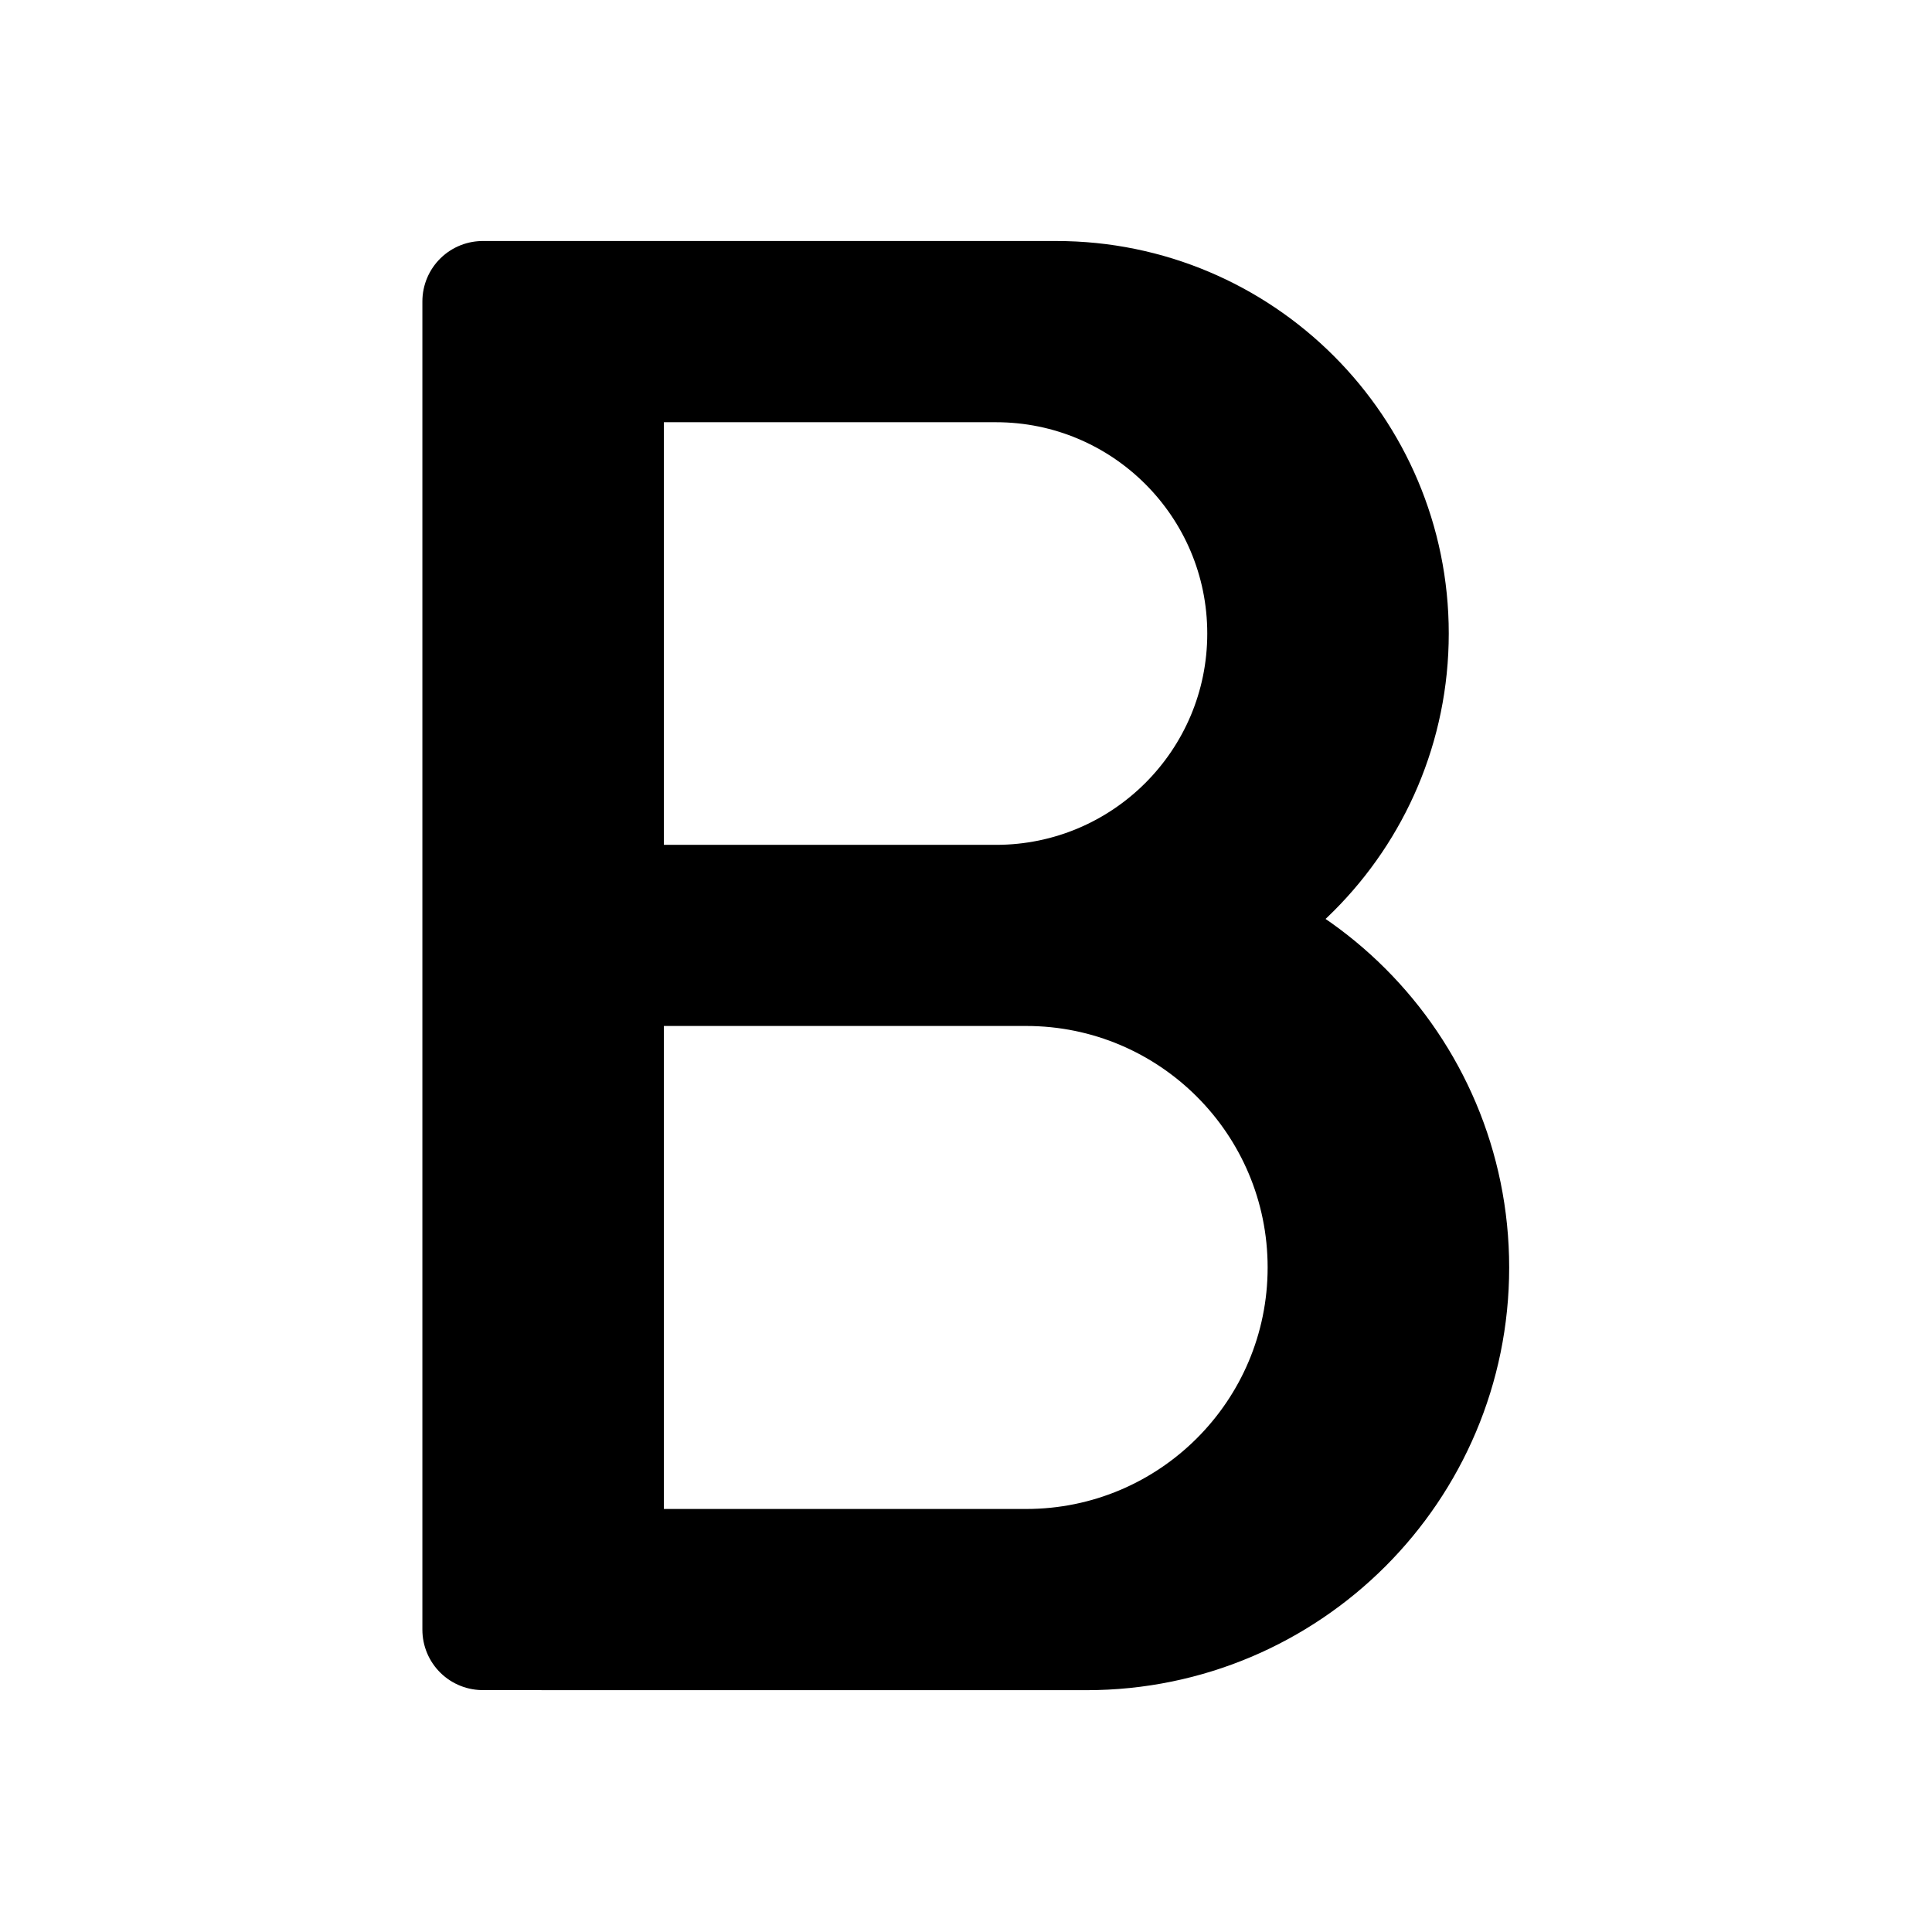
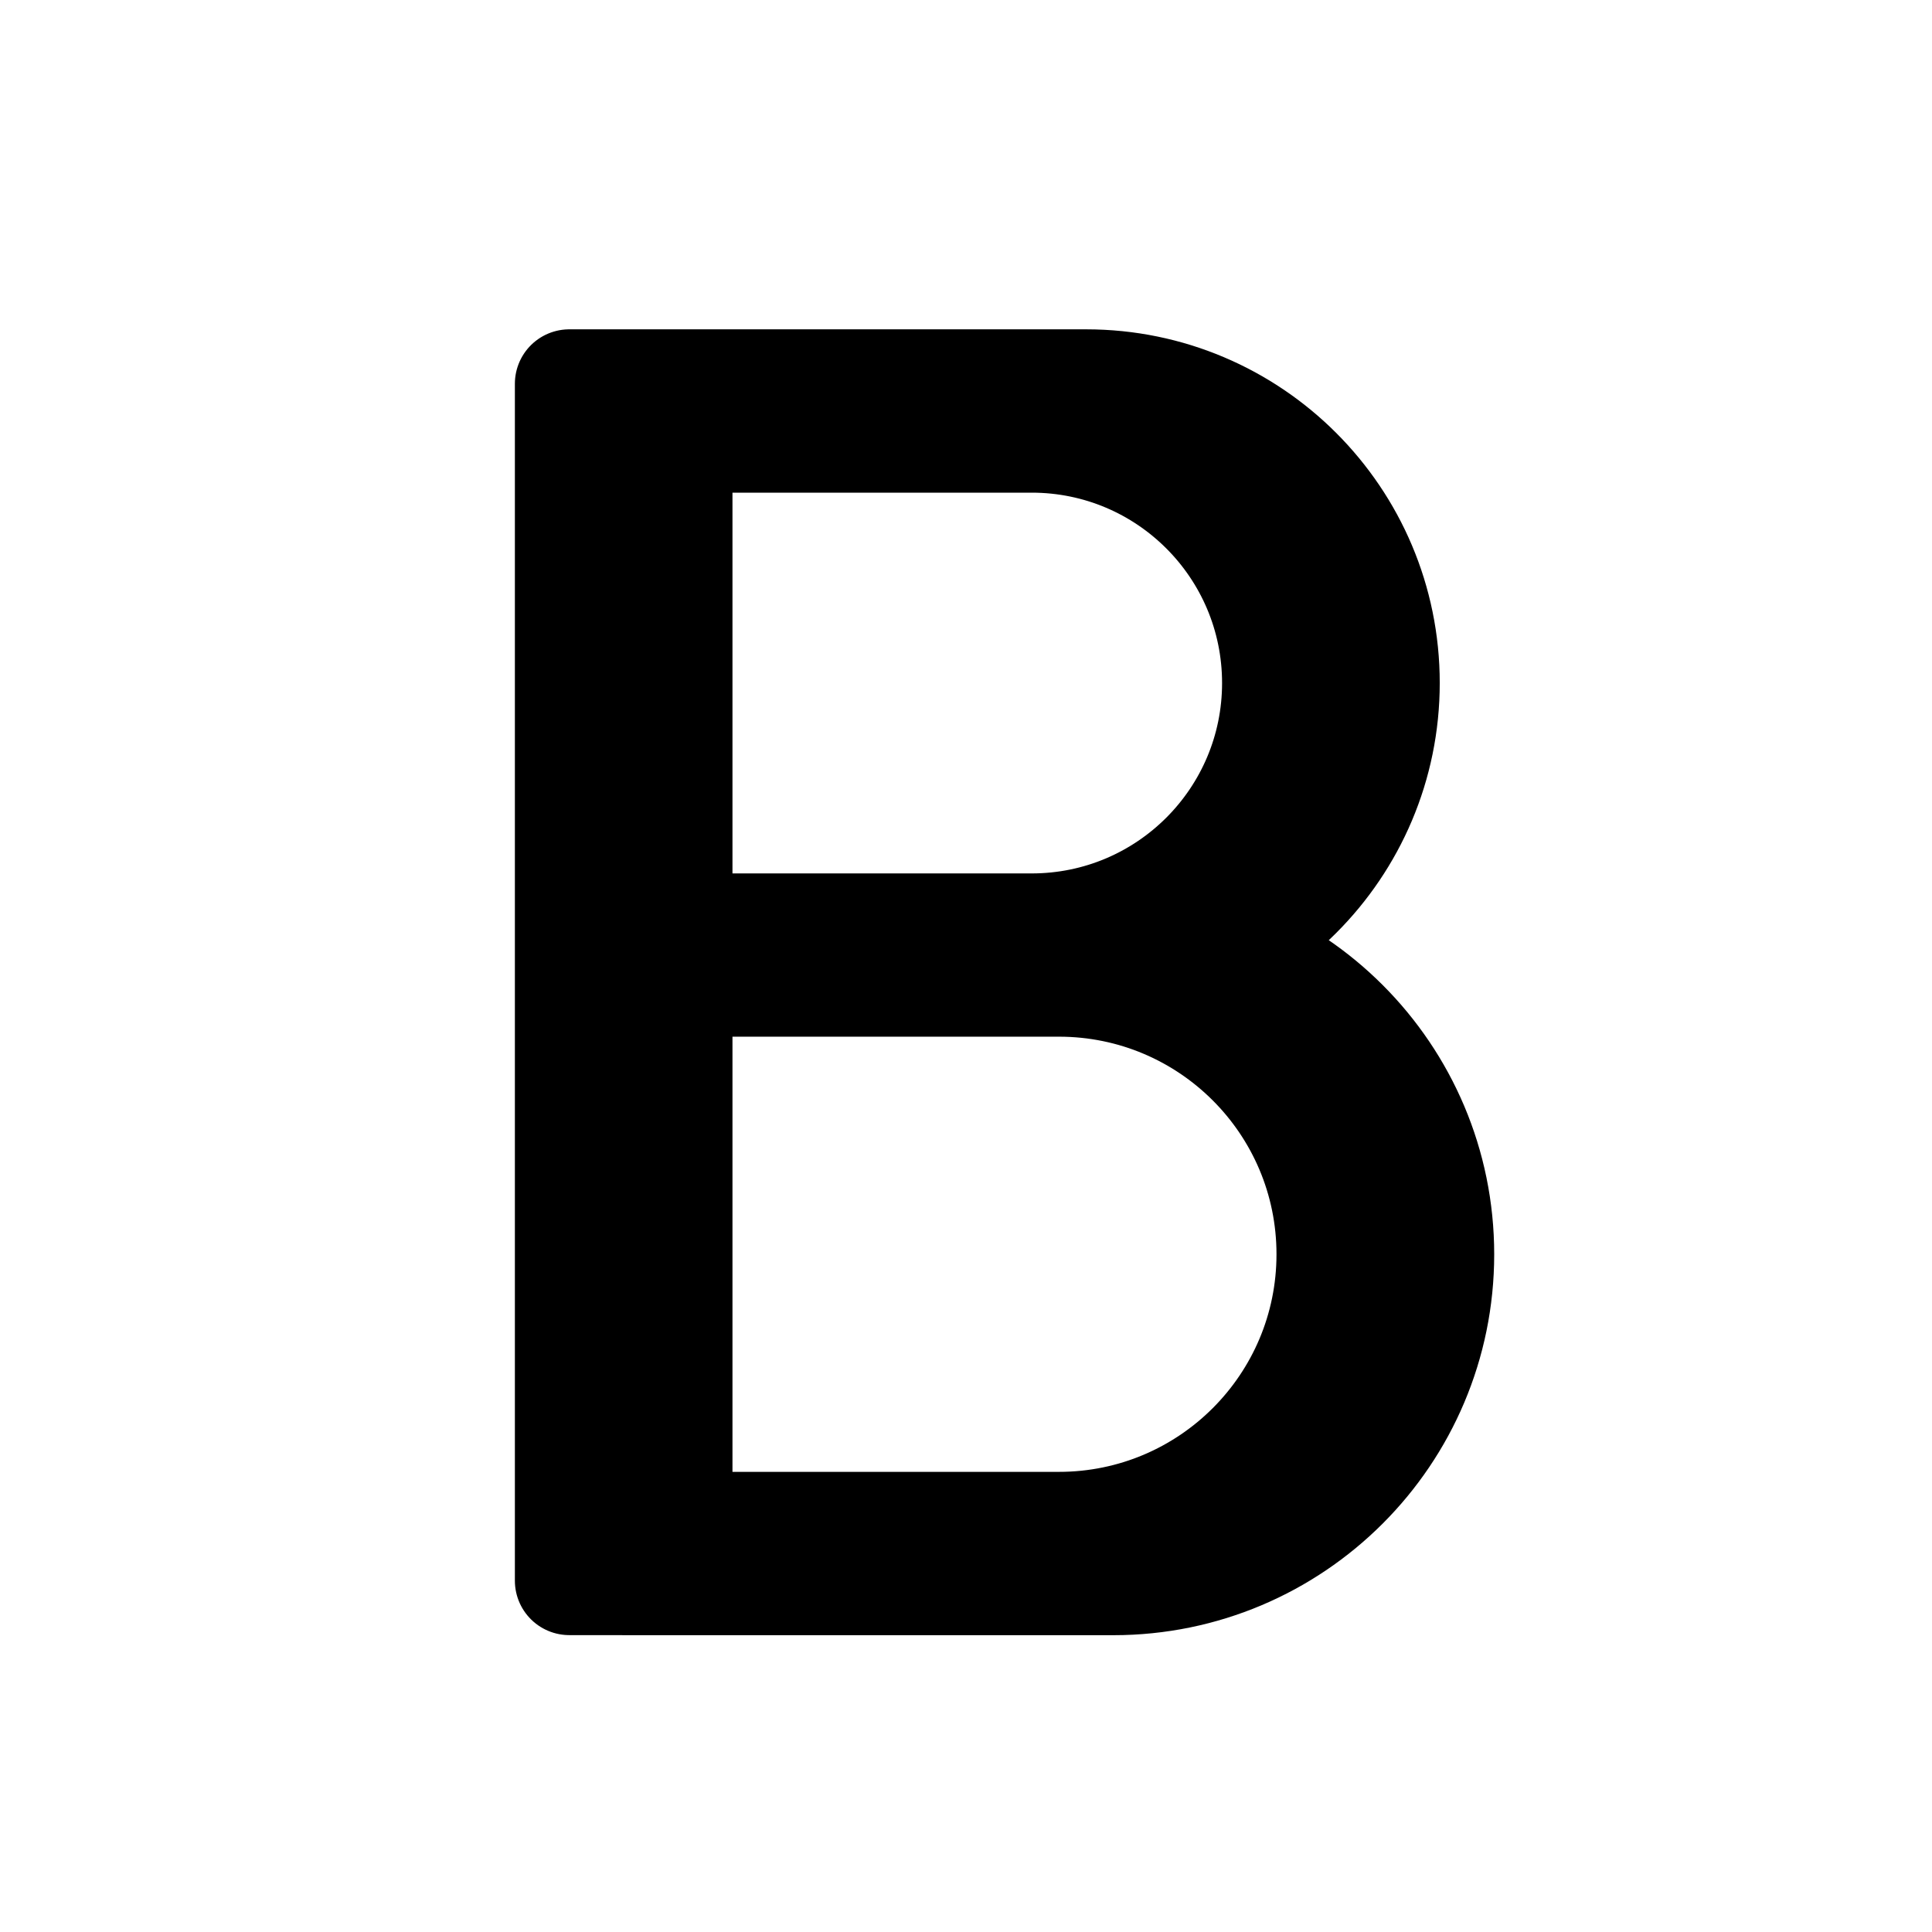
- <svg xmlns="http://www.w3.org/2000/svg" fill="none" viewBox="0 0 24 24" stroke-width="1.5" stroke="currentColor" class="size-6">
-   <path stroke-linejoin="round" d="M6.75 3.744h-.753v8.25h7.125a4.125 4.125 0 0 0 0-8.25H6.75Zm0 0v.38m0 16.122h6.747a4.5 4.5 0 0 0 0-9.001h-7.5v9h.753Zm0 0v-.37m0-15.751h6a3.75 3.75 0 1 1 0 7.5h-6m0-7.5v7.5m0 0v8.25m0-8.25h6.375a4.125 4.125 0 0 1 0 8.25H6.75m.747-15.38h4.875a3.375 3.375 0 0 1 0 6.75H7.497v-6.75Zm0 7.5h5.25a3.75 3.75 0 0 1 0 7.5h-5.25v-7.5Z" />
+ <svg xmlns="http://www.w3.org/2000/svg" fill="none" viewBox="0 0 24 24" stroke-width="1.5" stroke="currentColor" class="size-6" version="1.1" id="svg1">
+   <defs id="defs1" />
+   <path stroke-linejoin="round" d="M 7.75,4.767 H 7.072 v 7.434 h 6.42 a 3.717,3.717 0 0 0 0,-7.434 H 7.75 Z m 0,0 v 0.342 m 0,14.528 h 6.08 a 4.055,4.055 0 0 0 0,-8.111 H 7.072 v 8.11 H 7.75 Z m 0,0 v -0.333 m 0,-14.193 h 5.407 a 3.379,3.379 0 1 1 0,6.758 H 7.75 m 0,-6.758 v 6.758 m 0,0 v 7.434 m 0,-7.434 h 5.745 a 3.717,3.717 0 0 1 0,7.434 H 7.75 M 8.423,5.444 h 4.393 a 3.041,3.041 0 0 1 0,6.082 H 8.423 Z m 0,6.758 h 4.731 a 3.379,3.379 0 0 1 0,6.758 H 8.423 Z" id="path1" style="stroke-width:1.352" />
</svg>
